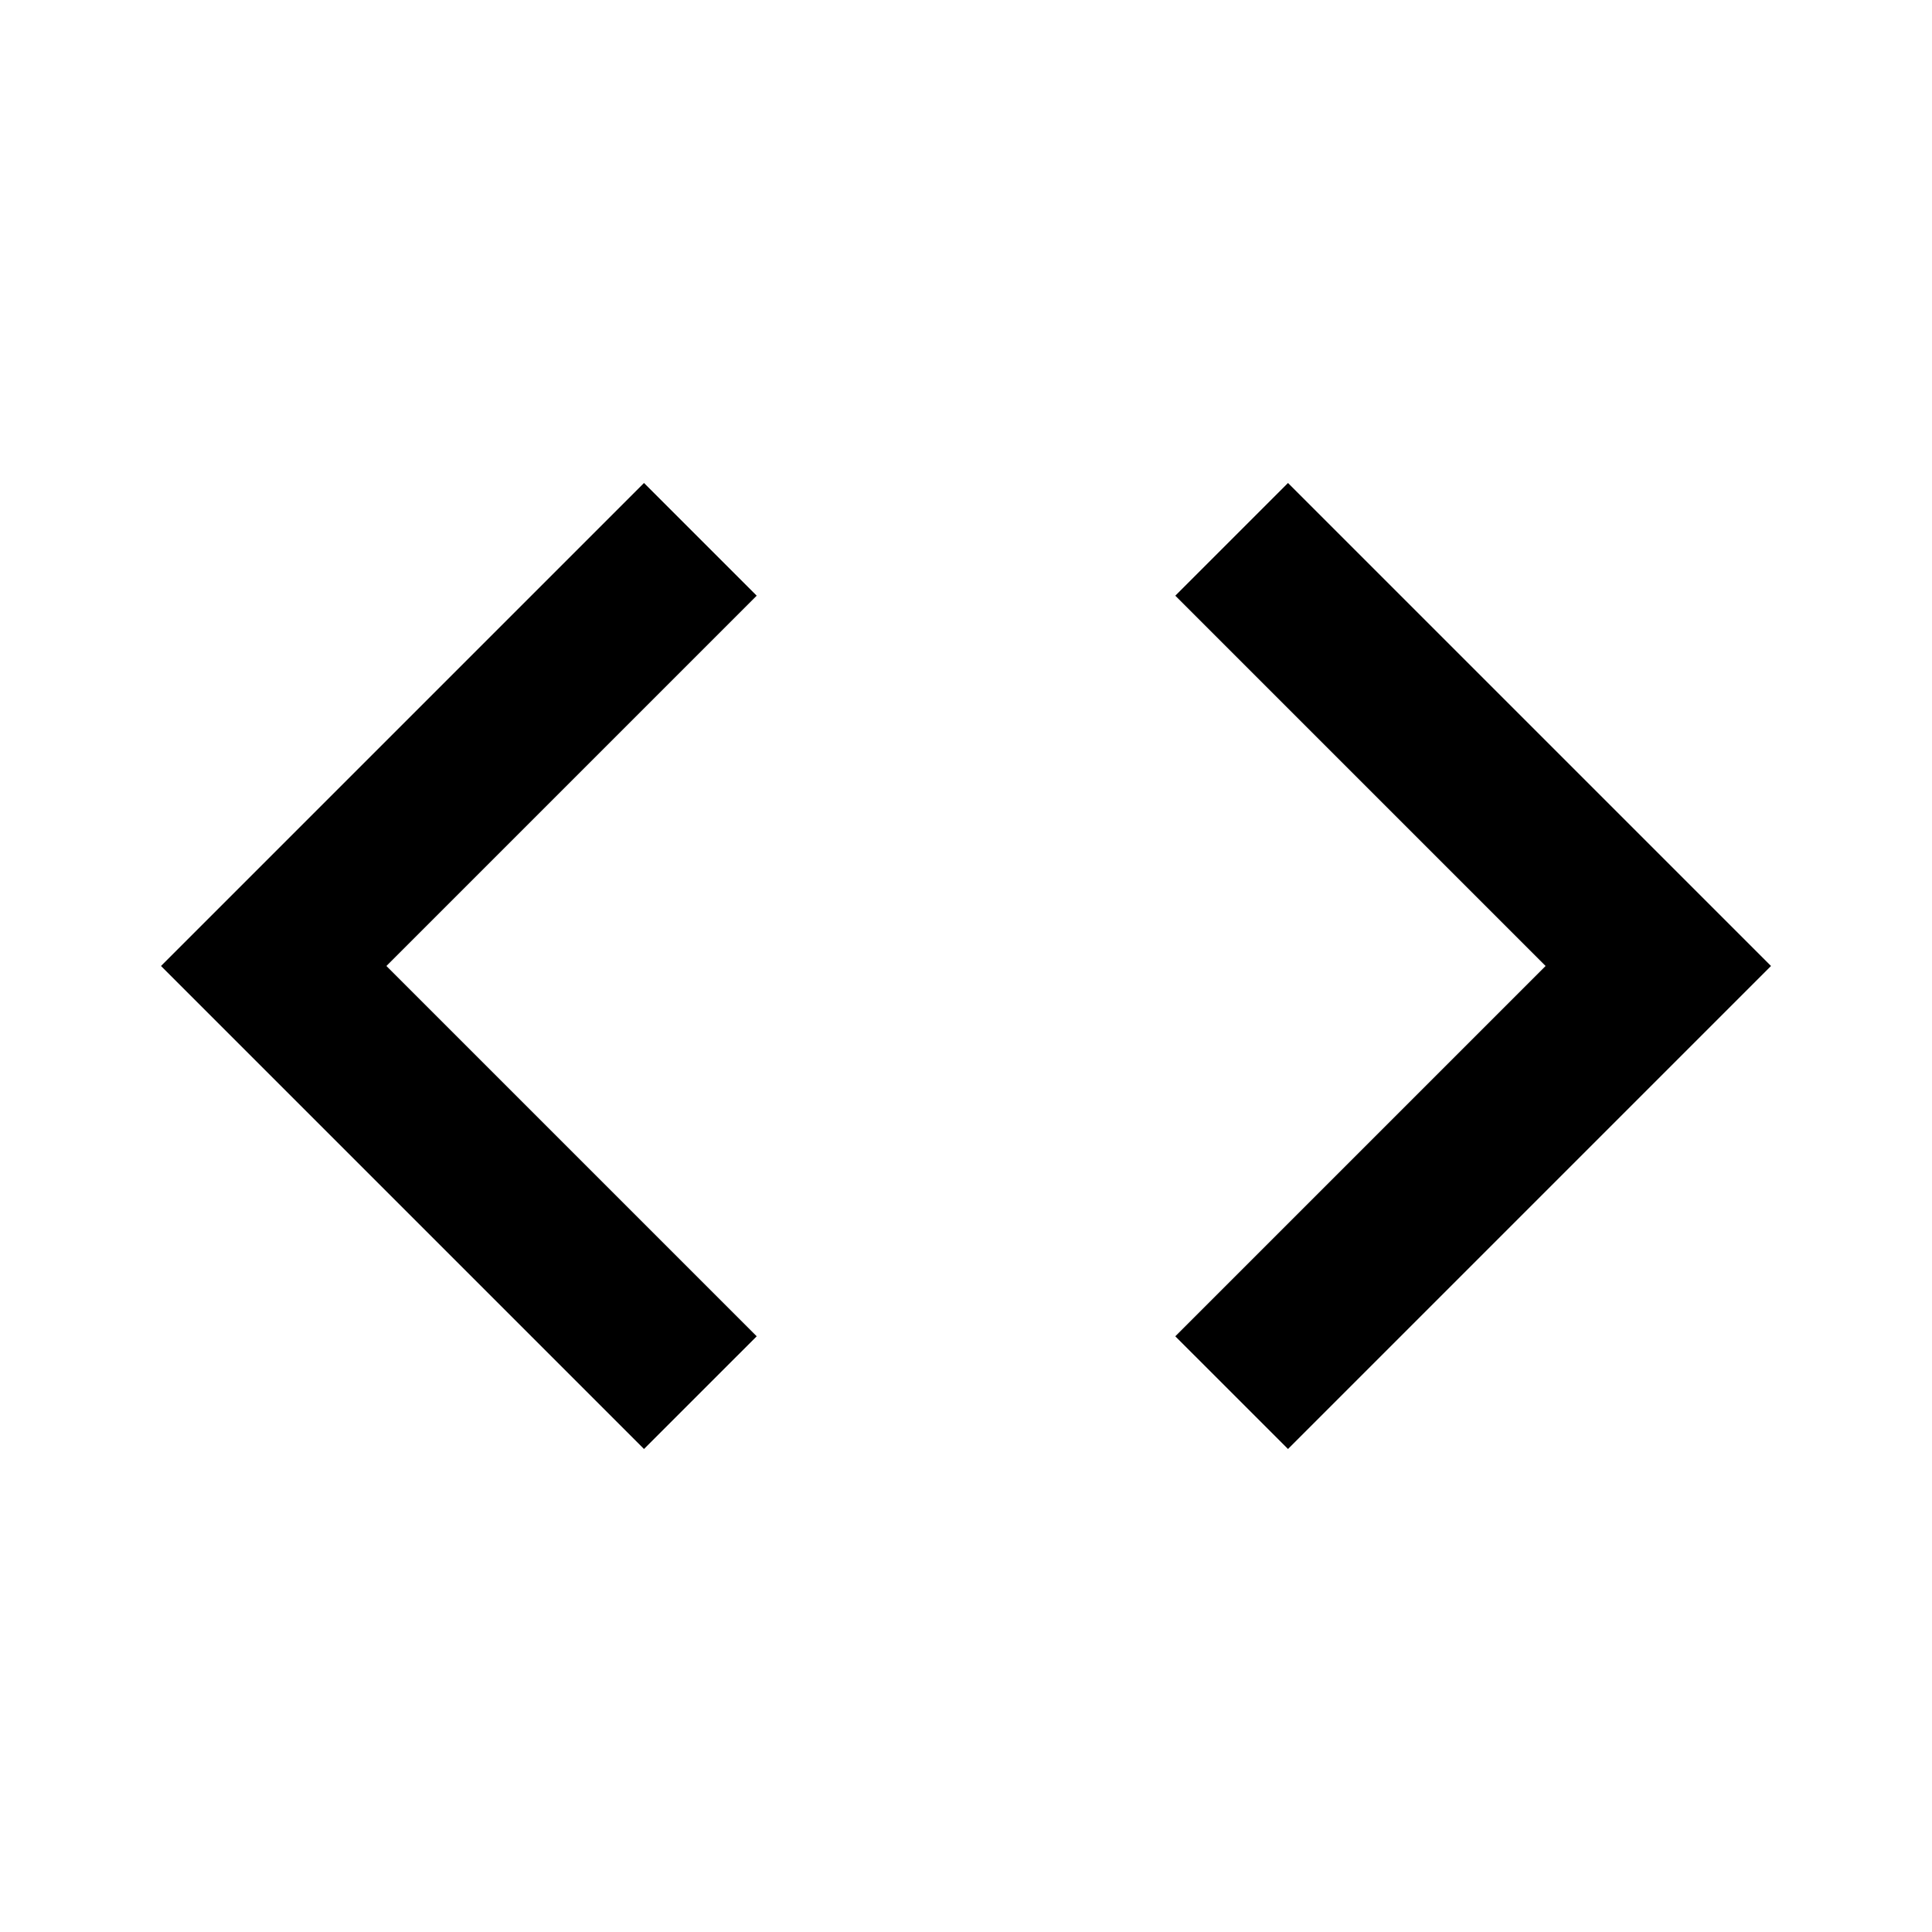
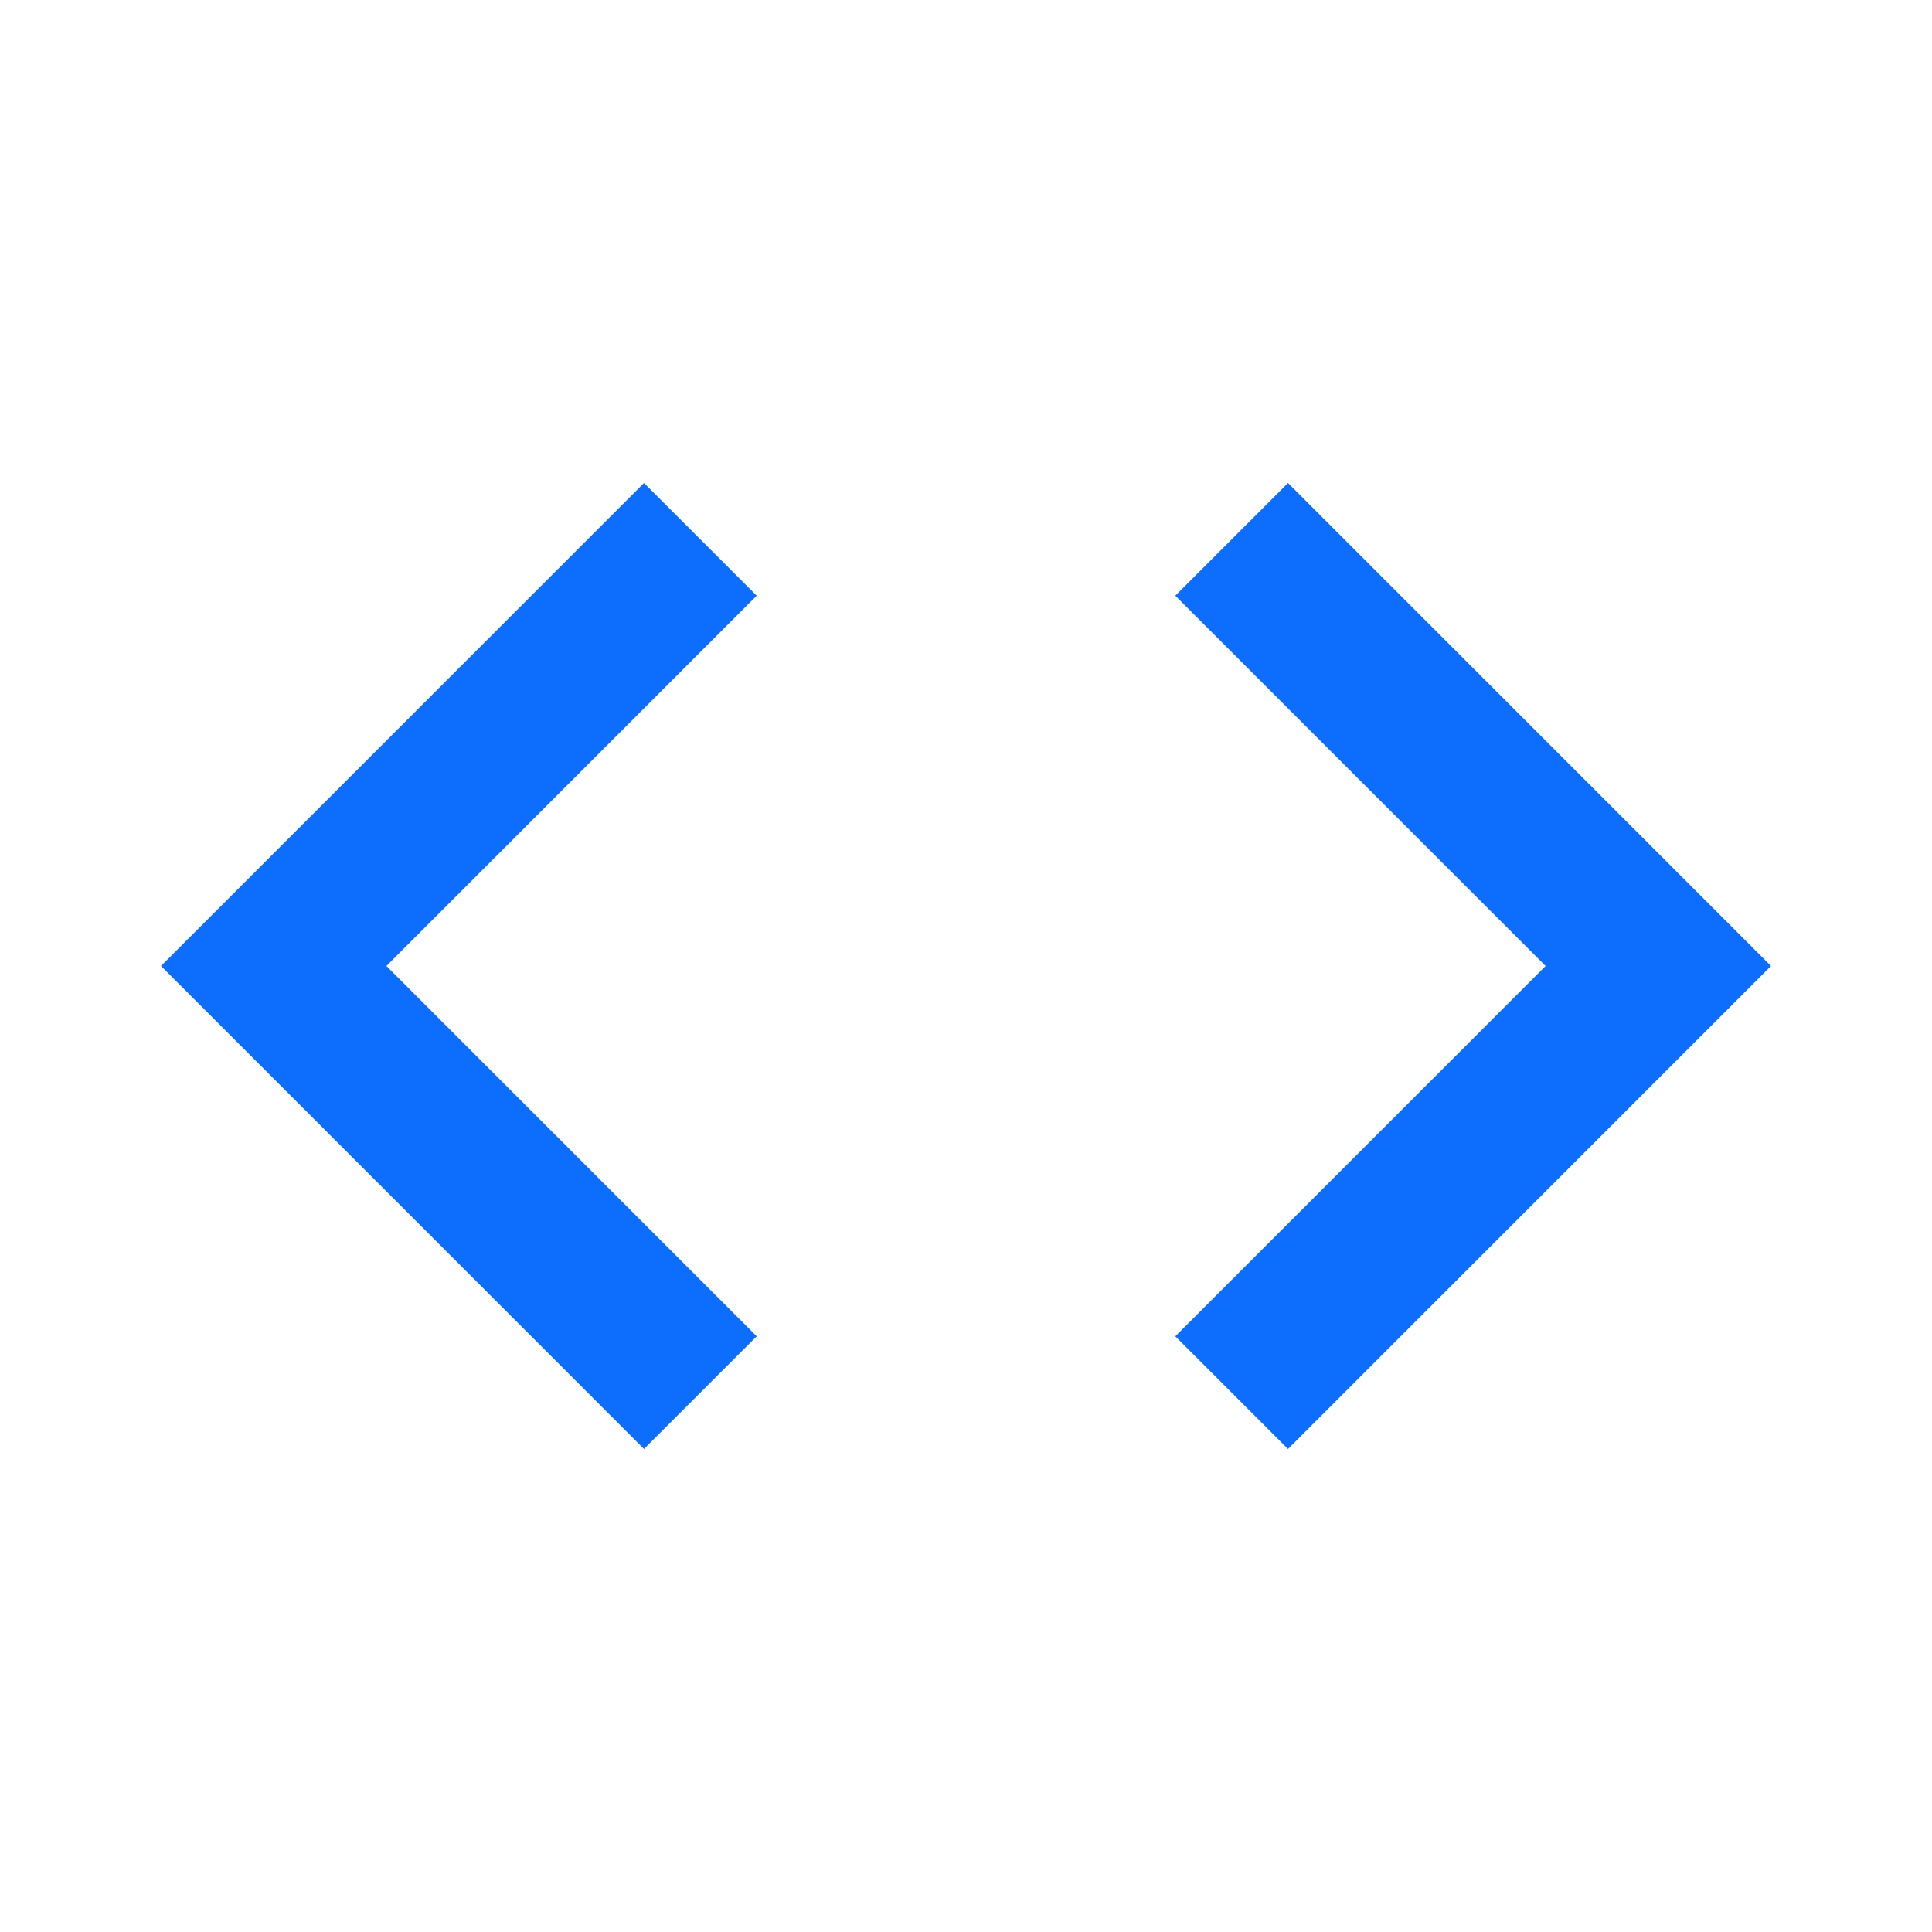
<svg xmlns="http://www.w3.org/2000/svg" width="24px" height="24px" viewBox="0 0 24 24" version="1.1">
  <g stroke="none" stroke-width="1" fill="none" fill-rule="evenodd">
-     <path d="M9.4,16.6L4.8,12L9.4,7.4L8,6L2,12L8,18L9.4,16.6M14.6,16.6L19.2,12L14.6,7.4L16,6L22,12L16,18L14.6,16.6" fill="#000000" fill-rule="nonzero" />
+     <path d="M9.4,16.6L4.8,12L9.4,7.4L8,6L2,12L8,18L9.4,16.6M14.6,16.6L19.2,12L14.6,7.4L16,6L22,12L16,18L14.6,16.6" fill="#0d6efd" fill-rule="nonzero" />
  </g>
</svg>
